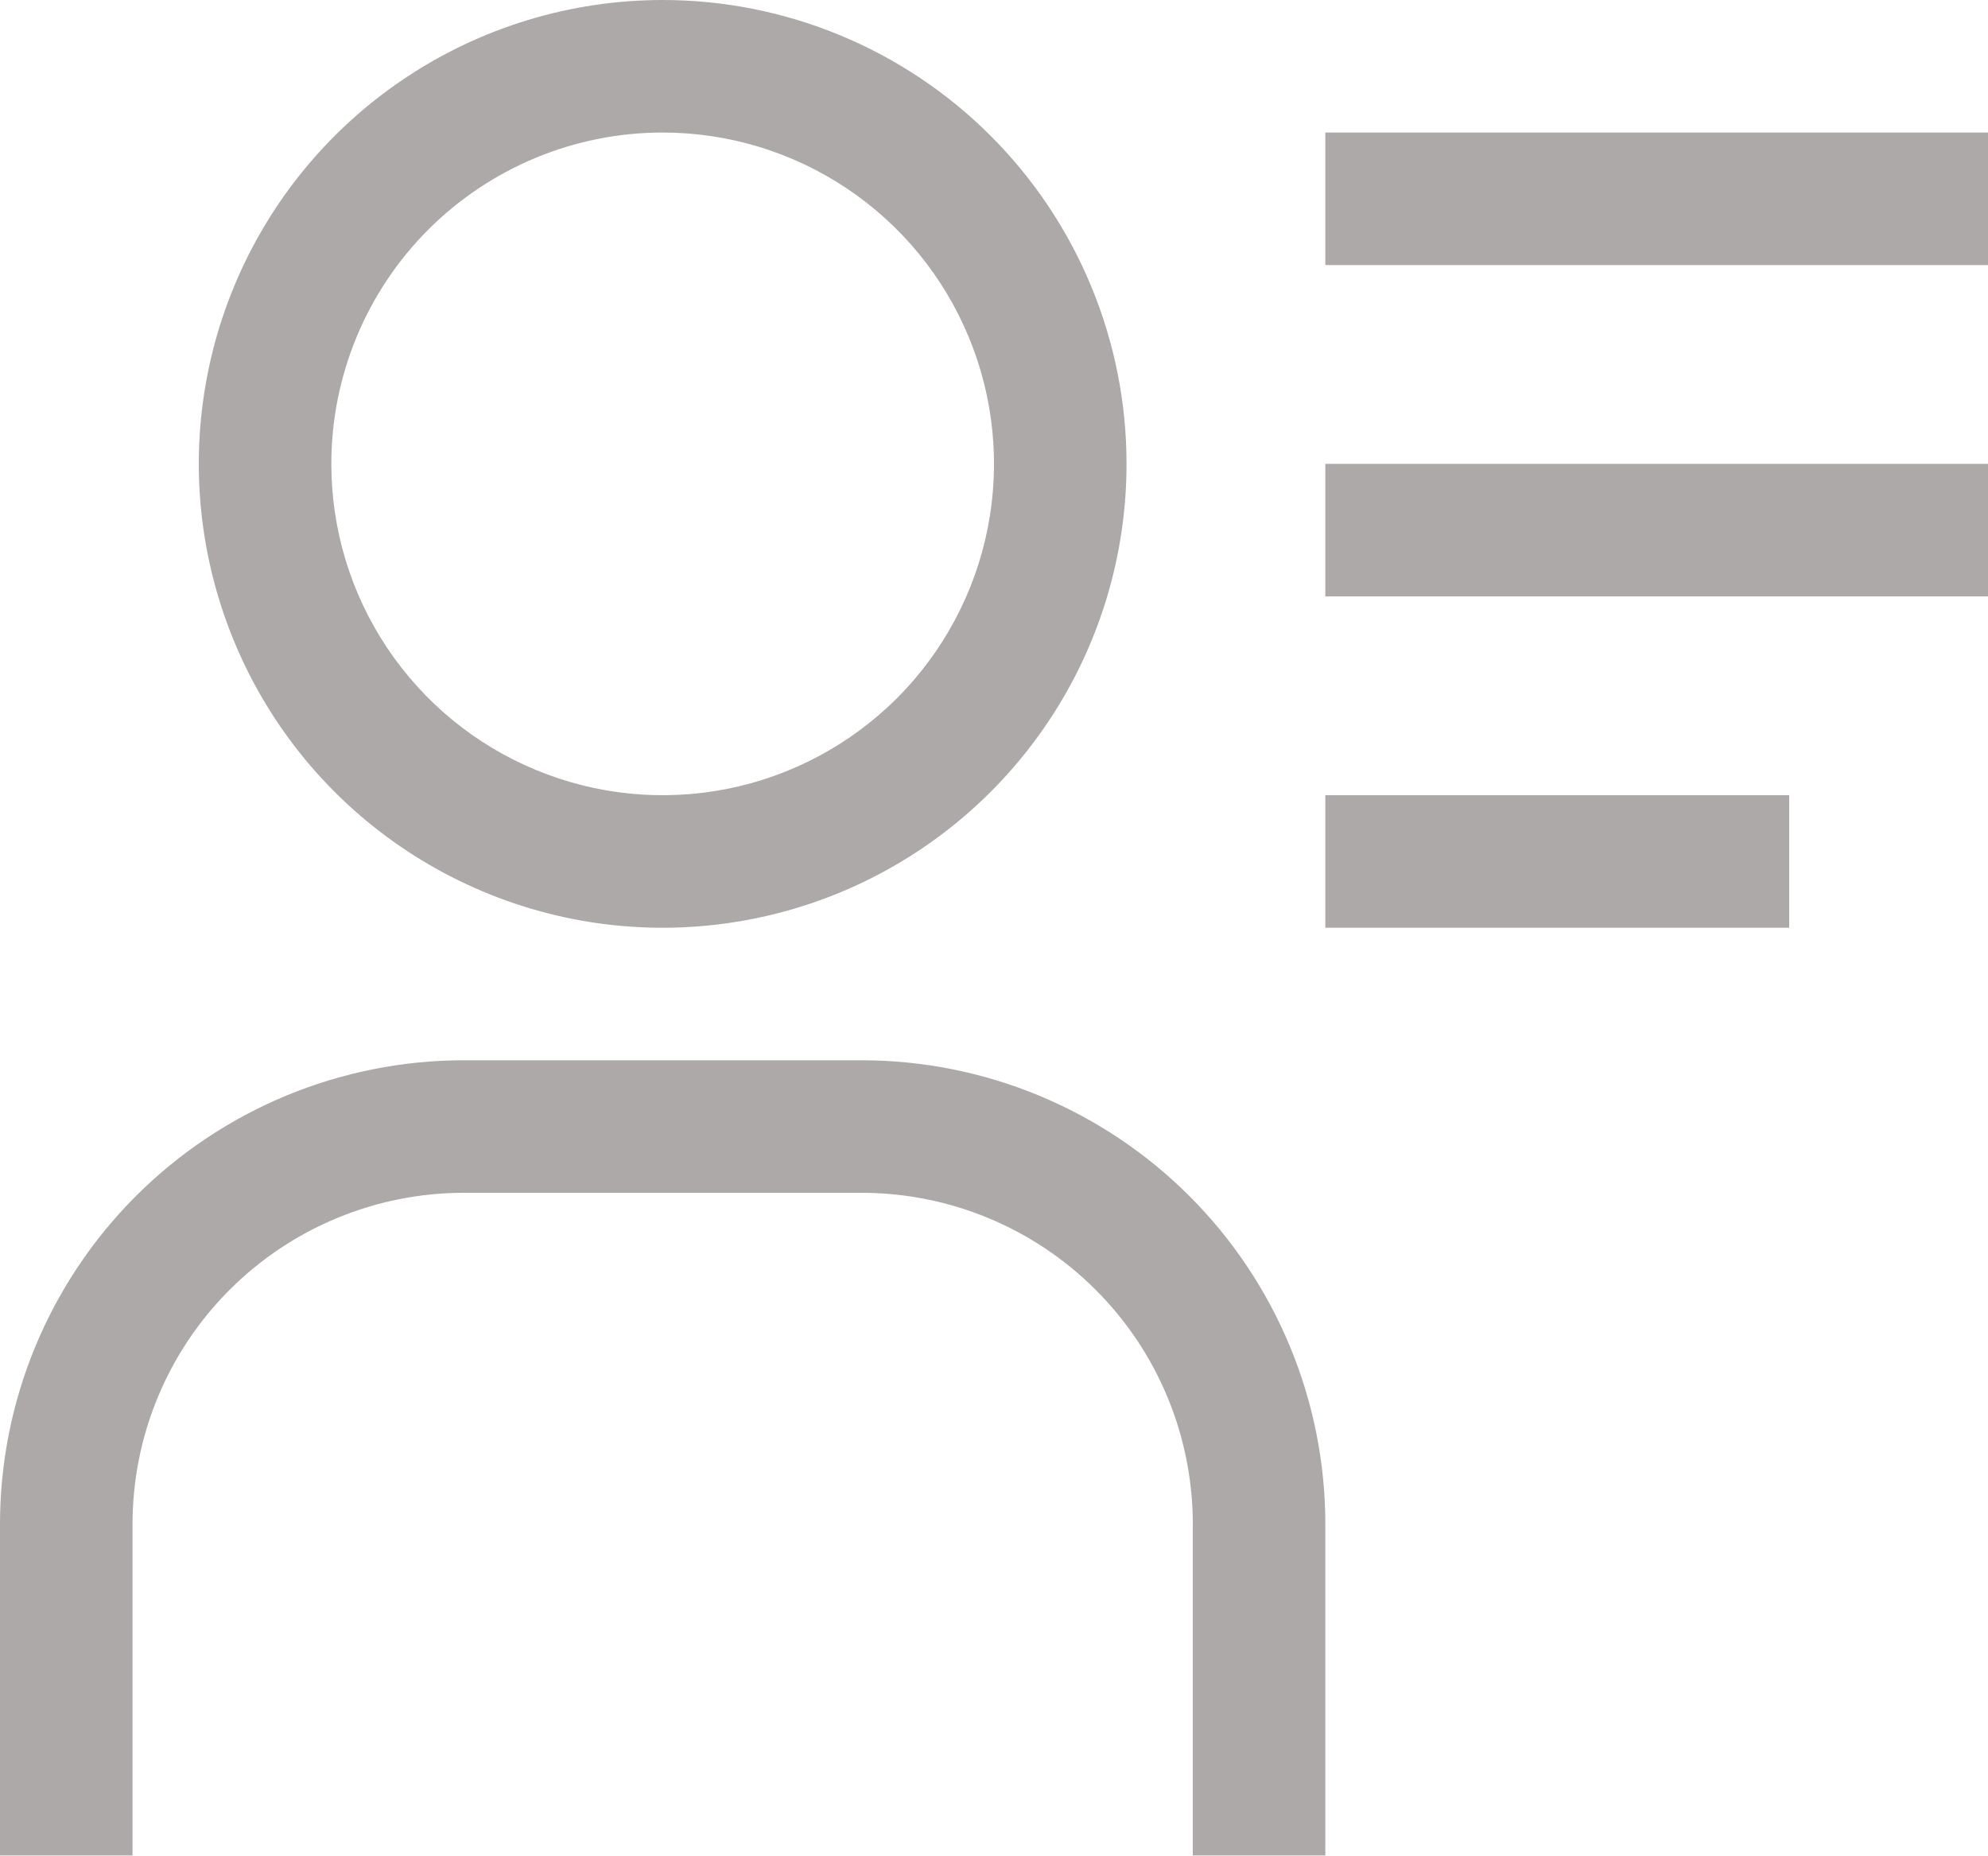
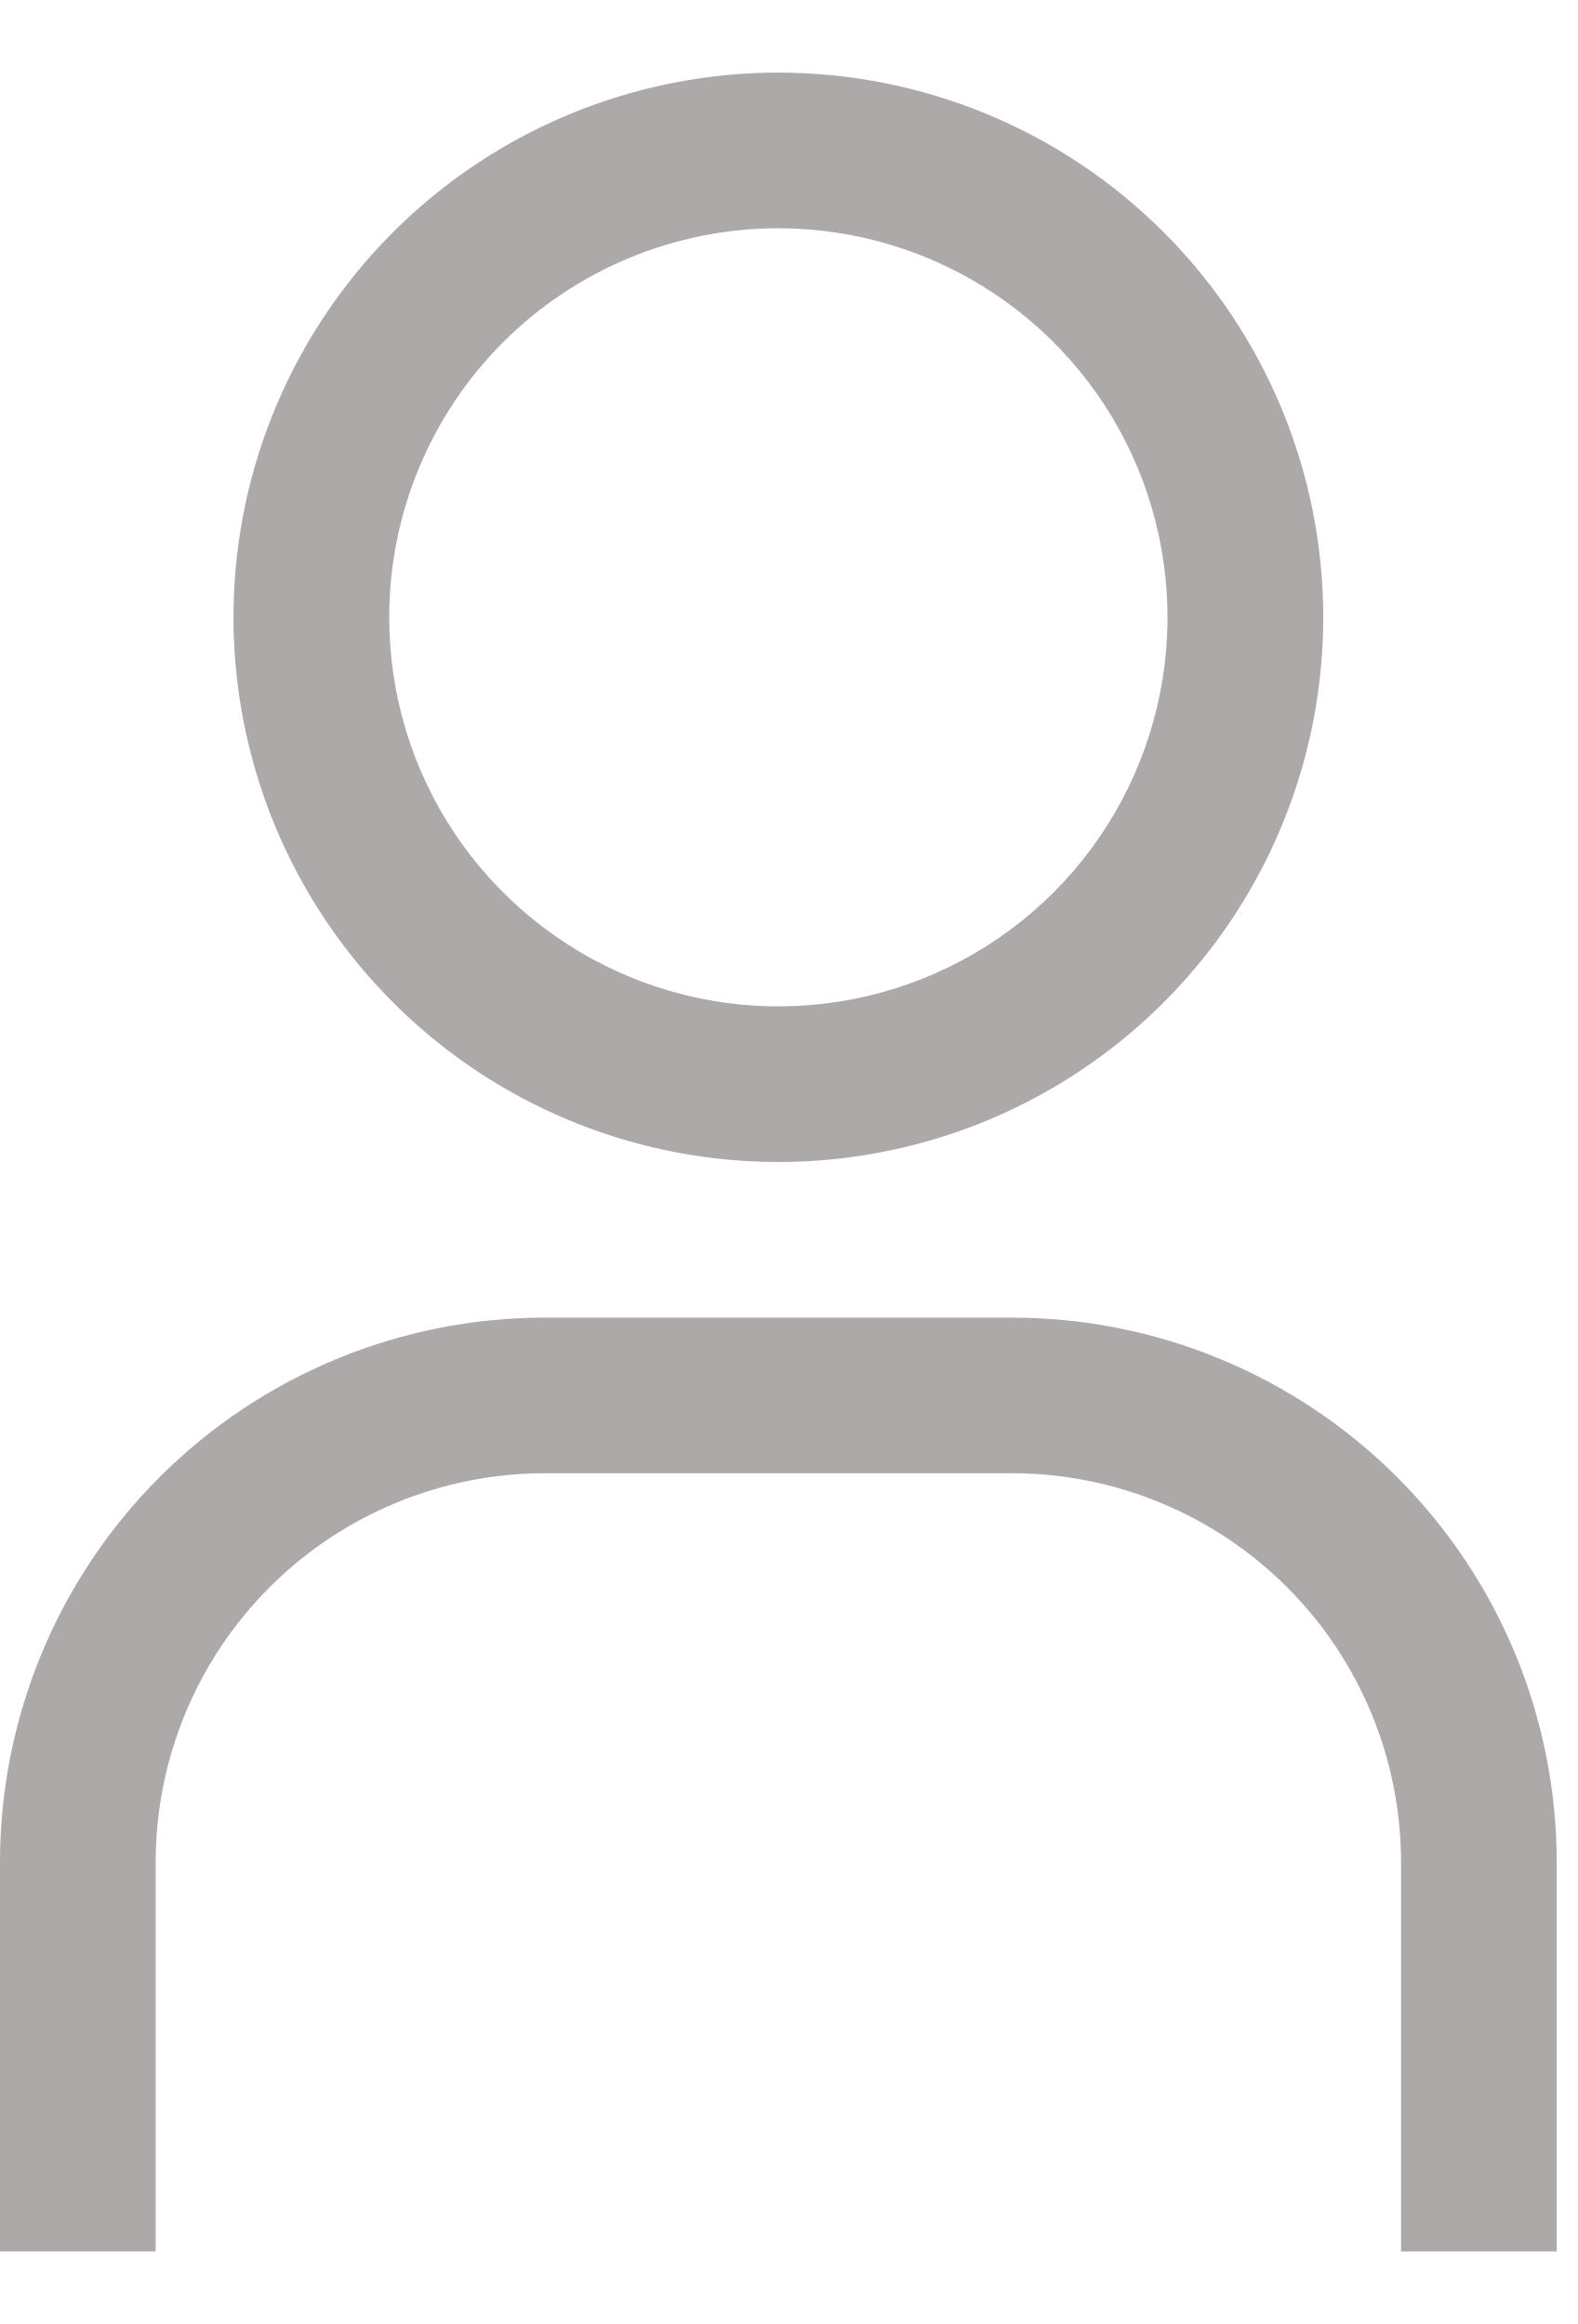
- <svg xmlns="http://www.w3.org/2000/svg" width="30" height="28" viewBox="0 0 30 28" fill="none">
-   <path d="M10 2C10.989 2 11.956 2.293 12.778 2.843C13.6 3.392 14.241 4.173 14.619 5.087C14.998 6 15.097 7.006 14.904 7.975C14.711 8.945 14.235 9.836 13.536 10.536C12.836 11.235 11.945 11.711 10.976 11.904C10.005 12.097 9 11.998 8.087 11.619C7.173 11.241 6.392 10.6 5.843 9.778C5.293 8.956 5 7.989 5 7C5 5.674 5.527 4.402 6.464 3.464C7.402 2.527 8.674 2 10 2ZM10 0C8.616 0 7.262 0.411 6.111 1.18C4.96 1.949 4.063 3.042 3.533 4.321C3.003 5.6 2.864 7.008 3.135 8.366C3.405 9.723 4.071 10.971 5.05 11.95C6.029 12.929 7.277 13.595 8.634 13.866C9.992 14.136 11.4 13.997 12.679 13.467C13.958 12.937 15.051 12.04 15.82 10.889C16.59 9.738 17 8.384 17 7C17 5.143 16.262 3.363 14.95 2.05C13.637 0.737 11.857 0 10 0Z" fill="#ADA9A9" />
-   <path d="M20 28H18V23C18 21.674 17.473 20.402 16.535 19.465C15.598 18.527 14.326 18 13 18H7C5.674 18 4.402 18.527 3.464 19.465C2.527 20.402 2 21.674 2 23V28H0V23C0 21.143 0.737 19.363 2.05 18.05C3.363 16.738 5.143 16 7 16H13C14.857 16 16.637 16.738 17.95 18.05C19.262 19.363 20 21.143 20 23V28Z" fill="#ADA9A9" />
-   <path d="M20 2H30V4H20V2Z" fill="#ADA9A9" />
-   <path d="M20 7H30V9H20V7Z" fill="#ADA9A9" />
-   <path d="M20 12H27V14H20V12Z" fill="#ADA9A9" />
+ <svg xmlns="http://www.w3.org/2000/svg" width="19" height="28" viewBox="0 0 19 28" fill="none">
+   <path d="M9.375 2.75C10.302 2.75 11.208 3.025 11.979 3.54C12.75 4.055 13.351 4.787 13.706 5.644C14.06 6.5 14.153 7.443 13.972 8.352C13.792 9.261 13.345 10.097 12.69 10.752C12.034 11.408 11.199 11.854 10.29 12.035C9.38 12.216 8.438 12.123 7.581 11.768C6.725 11.413 5.993 10.813 5.477 10.042C4.962 9.271 4.688 8.365 4.688 7.438C4.688 6.194 5.181 5.002 6.06 4.123C6.94 3.244 8.132 2.75 9.375 2.75ZM9.375 0.875C8.077 0.875 6.808 1.26 5.729 1.981C4.65 2.702 3.809 3.727 3.312 4.926C2.815 6.125 2.685 7.445 2.939 8.718C3.192 9.991 3.817 11.16 4.735 12.078C5.652 12.996 6.822 13.621 8.095 13.874C9.368 14.127 10.687 13.997 11.886 13.501C13.085 13.004 14.11 12.163 14.832 11.083C15.553 10.004 15.938 8.735 15.938 7.438C15.938 5.697 15.246 4.028 14.015 2.797C12.785 1.566 11.116 0.875 9.375 0.875Z" fill="#ADA9A9" />
+   <path d="M18.75 27.125H16.875V22.438C16.875 21.194 16.381 20.002 15.502 19.123C14.623 18.244 13.431 17.75 12.188 17.75H6.562C5.319 17.75 4.127 18.244 3.248 19.123C2.369 20.002 1.875 21.194 1.875 22.438V27.125H0V22.438C0 20.697 0.691 19.028 1.922 17.797C3.153 16.566 4.822 15.875 6.562 15.875H12.188C13.928 15.875 15.597 16.566 16.828 17.797C18.059 19.028 18.75 20.697 18.75 22.438V27.125Z" fill="#ADA9A9" />
</svg>
